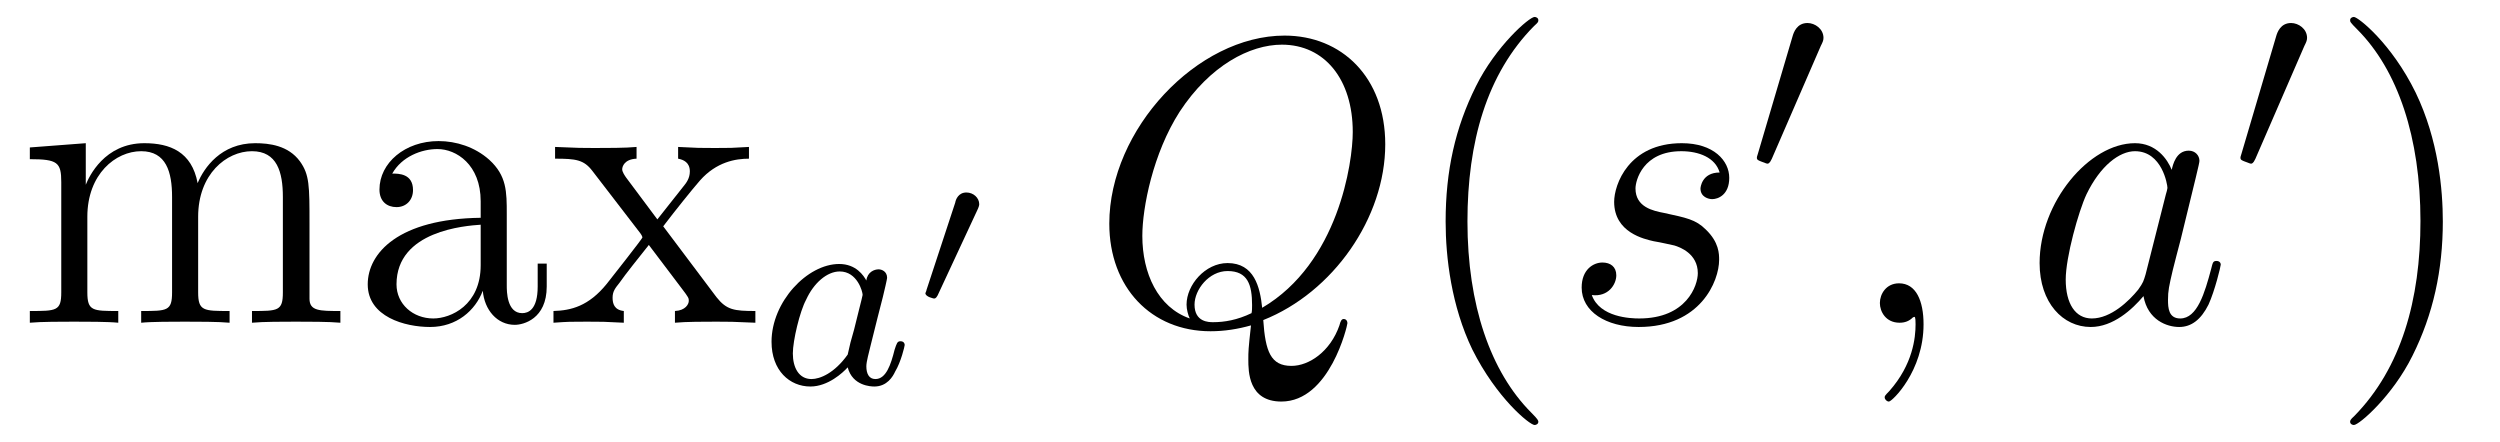
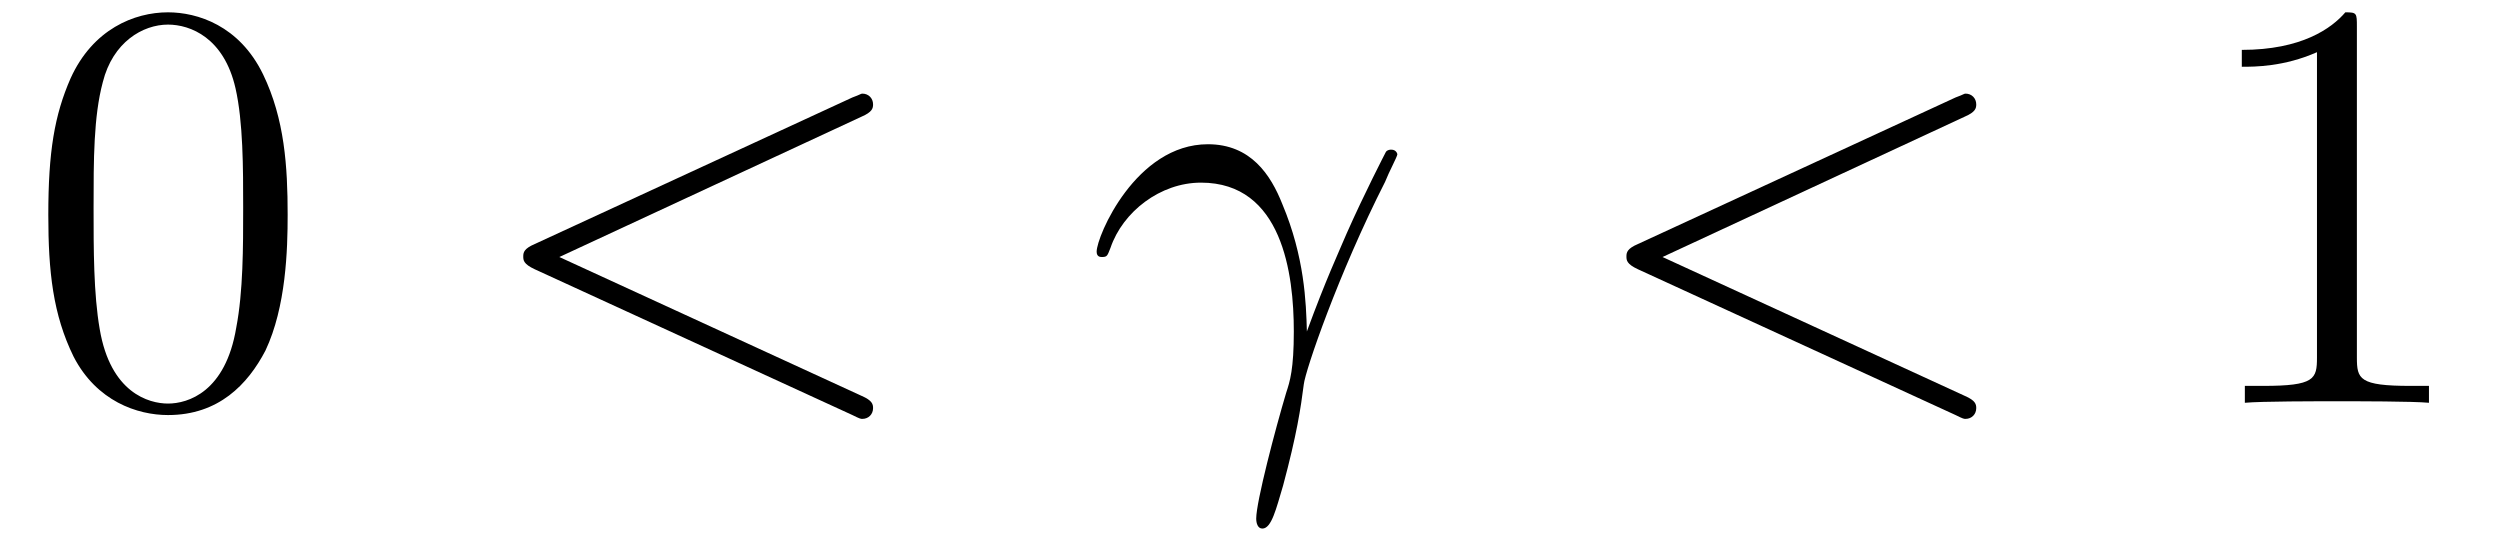
- <svg xmlns="http://www.w3.org/2000/svg" xmlns:xlink="http://www.w3.org/1999/xlink" viewBox="0 0 73.328 12.955" version="1.2">
+ <svg xmlns="http://www.w3.org/2000/svg" xmlns:xlink="http://www.w3.org/1999/xlink" viewBox="0 0 50.921 11.029" version="1.2">
  <defs>
    <g>
      <symbol overflow="visible" id="glyph0-0">
        <path style="stroke:none;" d="" />
      </symbol>
      <symbol overflow="visible" id="glyph0-1">
-         <path style="stroke:none;" d="M 8.578 -2.906 C 8.578 -4.016 8.578 -4.344 8.297 -4.734 C 7.953 -5.203 7.391 -5.266 6.984 -5.266 C 5.984 -5.266 5.484 -4.547 5.297 -4.094 C 5.125 -5.016 4.484 -5.266 3.734 -5.266 C 2.562 -5.266 2.109 -4.281 2.016 -4.047 L 2.016 -5.266 L 0.375 -5.141 L 0.375 -4.797 C 1.188 -4.797 1.297 -4.703 1.297 -4.125 L 1.297 -0.891 C 1.297 -0.344 1.156 -0.344 0.375 -0.344 L 0.375 0 C 0.688 -0.031 1.344 -0.031 1.672 -0.031 C 2.016 -0.031 2.672 -0.031 2.969 0 L 2.969 -0.344 C 2.219 -0.344 2.062 -0.344 2.062 -0.891 L 2.062 -3.109 C 2.062 -4.359 2.891 -5.031 3.641 -5.031 C 4.375 -5.031 4.547 -4.422 4.547 -3.688 L 4.547 -0.891 C 4.547 -0.344 4.406 -0.344 3.641 -0.344 L 3.641 0 C 3.938 -0.031 4.594 -0.031 4.922 -0.031 C 5.266 -0.031 5.922 -0.031 6.234 0 L 6.234 -0.344 C 5.469 -0.344 5.312 -0.344 5.312 -0.891 L 5.312 -3.109 C 5.312 -4.359 6.141 -5.031 6.891 -5.031 C 7.625 -5.031 7.797 -4.422 7.797 -3.688 L 7.797 -0.891 C 7.797 -0.344 7.656 -0.344 6.891 -0.344 L 6.891 0 C 7.203 -0.031 7.844 -0.031 8.172 -0.031 C 8.516 -0.031 9.172 -0.031 9.484 0 L 9.484 -0.344 C 8.875 -0.344 8.578 -0.344 8.578 -0.703 Z M 8.578 -2.906 " />
+         <path style="stroke:none;" d="M 5.359 -3.828 C 5.359 -4.812 5.297 -5.781 4.859 -6.688 C 4.375 -7.688 3.516 -7.953 2.922 -7.953 C 2.234 -7.953 1.391 -7.609 0.938 -6.609 C 0.609 -5.859 0.484 -5.109 0.484 -3.828 C 0.484 -2.672 0.578 -1.797 1 -0.938 C 1.469 -0.031 2.297 0.25 2.922 0.25 C 3.953 0.25 4.547 -0.375 4.906 -1.062 C 5.328 -1.953 5.359 -3.125 5.359 -3.828 Z M 2.922 0.016 C 2.531 0.016 1.75 -0.203 1.531 -1.5 C 1.406 -2.219 1.406 -3.125 1.406 -3.969 C 1.406 -4.953 1.406 -5.828 1.594 -6.531 C 1.797 -7.344 2.406 -7.703 2.922 -7.703 C 3.375 -7.703 4.062 -7.438 4.297 -6.406 C 4.453 -5.719 4.453 -4.781 4.453 -3.969 C 4.453 -3.172 4.453 -2.266 4.312 -1.531 C 4.094 -0.219 3.328 0.016 2.922 0.016 Z M 2.922 0.016 " />
      </symbol>
      <symbol overflow="visible" id="glyph0-2">
-         <path style="stroke:none;" d="M 4.609 -3.188 C 4.609 -3.844 4.609 -4.312 4.094 -4.781 C 3.672 -5.156 3.125 -5.328 2.609 -5.328 C 1.625 -5.328 0.875 -4.688 0.875 -3.906 C 0.875 -3.562 1.094 -3.391 1.375 -3.391 C 1.656 -3.391 1.859 -3.594 1.859 -3.891 C 1.859 -4.375 1.438 -4.375 1.25 -4.375 C 1.531 -4.875 2.109 -5.094 2.578 -5.094 C 3.125 -5.094 3.844 -4.641 3.844 -3.562 L 3.844 -3.078 C 1.438 -3.047 0.531 -2.047 0.531 -1.125 C 0.531 -0.172 1.625 0.125 2.359 0.125 C 3.141 0.125 3.688 -0.359 3.906 -0.938 C 3.953 -0.375 4.328 0.062 4.844 0.062 C 5.094 0.062 5.781 -0.109 5.781 -1.062 L 5.781 -1.734 L 5.516 -1.734 L 5.516 -1.062 C 5.516 -0.375 5.234 -0.281 5.062 -0.281 C 4.609 -0.281 4.609 -0.922 4.609 -1.094 Z M 3.844 -1.688 C 3.844 -0.516 2.969 -0.125 2.453 -0.125 C 1.859 -0.125 1.375 -0.547 1.375 -1.125 C 1.375 -2.703 3.406 -2.844 3.844 -2.875 Z M 3.844 -1.688 " />
-       </symbol>
-       <symbol overflow="visible" id="glyph0-3">
-         <path style="stroke:none;" d="M 3.344 -2.828 C 3.688 -3.281 4.203 -3.922 4.422 -4.172 C 4.906 -4.719 5.469 -4.812 5.859 -4.812 L 5.859 -5.156 C 5.344 -5.125 5.312 -5.125 4.859 -5.125 C 4.406 -5.125 4.375 -5.125 3.781 -5.156 L 3.781 -4.812 C 3.938 -4.781 4.125 -4.703 4.125 -4.438 C 4.125 -4.234 4.016 -4.094 3.938 -4 L 3.172 -3.031 L 2.25 -4.266 C 2.219 -4.312 2.141 -4.422 2.141 -4.5 C 2.141 -4.578 2.203 -4.797 2.562 -4.812 L 2.562 -5.156 C 2.266 -5.125 1.656 -5.125 1.328 -5.125 C 0.938 -5.125 0.906 -5.125 0.172 -5.156 L 0.172 -4.812 C 0.781 -4.812 1.016 -4.781 1.266 -4.453 L 2.672 -2.625 C 2.688 -2.609 2.734 -2.531 2.734 -2.5 C 2.734 -2.469 1.812 -1.297 1.688 -1.141 C 1.156 -0.484 0.641 -0.359 0.125 -0.344 L 0.125 0 C 0.578 -0.031 0.594 -0.031 1.109 -0.031 C 1.562 -0.031 1.594 -0.031 2.188 0 L 2.188 -0.344 C 1.906 -0.375 1.859 -0.562 1.859 -0.734 C 1.859 -0.922 1.938 -1.016 2.062 -1.172 C 2.234 -1.422 2.625 -1.906 2.922 -2.281 L 3.891 -1 C 4.094 -0.734 4.094 -0.719 4.094 -0.641 C 4.094 -0.547 4 -0.359 3.688 -0.344 L 3.688 0 C 4 -0.031 4.578 -0.031 4.906 -0.031 C 5.312 -0.031 5.328 -0.031 6.047 0 L 6.047 -0.344 C 5.422 -0.344 5.203 -0.375 4.906 -0.75 Z M 3.344 -2.828 " />
-       </symbol>
-       <symbol overflow="visible" id="glyph0-4">
-         <path style="stroke:none;" d="M 3.891 2.906 C 3.891 2.875 3.891 2.844 3.688 2.641 C 2.484 1.438 1.812 -0.531 1.812 -2.969 C 1.812 -5.297 2.375 -7.297 3.766 -8.703 C 3.891 -8.812 3.891 -8.828 3.891 -8.875 C 3.891 -8.938 3.828 -8.969 3.781 -8.969 C 3.625 -8.969 2.641 -8.109 2.062 -6.938 C 1.453 -5.719 1.172 -4.453 1.172 -2.969 C 1.172 -1.906 1.344 -0.484 1.953 0.781 C 2.672 2.219 3.641 3 3.781 3 C 3.828 3 3.891 2.969 3.891 2.906 Z M 3.891 2.906 " />
-       </symbol>
-       <symbol overflow="visible" id="glyph0-5">
-         <path style="stroke:none;" d="M 3.375 -2.969 C 3.375 -3.891 3.25 -5.359 2.578 -6.75 C 1.875 -8.188 0.891 -8.969 0.766 -8.969 C 0.719 -8.969 0.656 -8.938 0.656 -8.875 C 0.656 -8.828 0.656 -8.812 0.859 -8.609 C 2.062 -7.406 2.719 -5.422 2.719 -2.984 C 2.719 -0.672 2.156 1.328 0.781 2.734 C 0.656 2.844 0.656 2.875 0.656 2.906 C 0.656 2.969 0.719 3 0.766 3 C 0.922 3 1.906 2.141 2.484 0.969 C 3.094 -0.25 3.375 -1.547 3.375 -2.969 Z M 3.375 -2.969 " />
+         <path style="stroke:none;" d="M 3.438 -7.656 C 3.438 -7.938 3.438 -7.953 3.203 -7.953 C 2.922 -7.625 2.312 -7.188 1.094 -7.188 L 1.094 -6.844 C 1.359 -6.844 1.953 -6.844 2.625 -7.141 L 2.625 -0.922 C 2.625 -0.484 2.578 -0.344 1.531 -0.344 L 1.156 -0.344 L 1.156 0 C 1.484 -0.031 2.641 -0.031 3.031 -0.031 C 3.438 -0.031 4.578 -0.031 4.906 0 L 4.906 -0.344 L 4.531 -0.344 C 3.484 -0.344 3.438 -0.484 3.438 -0.922 Z M 3.438 -7.656 " />
      </symbol>
      <symbol overflow="visible" id="glyph1-0">
        <path style="stroke:none;" d="" />
      </symbol>
      <symbol overflow="visible" id="glyph1-1">
-         <path style="stroke:none;" d="M 3.125 -3.031 C 3.047 -3.172 2.828 -3.516 2.328 -3.516 C 1.391 -3.516 0.344 -2.406 0.344 -1.234 C 0.344 -0.391 0.875 0.078 1.484 0.078 C 2 0.078 2.438 -0.328 2.578 -0.484 C 2.719 0.062 3.266 0.078 3.359 0.078 C 3.734 0.078 3.906 -0.219 3.969 -0.359 C 4.141 -0.641 4.25 -1.109 4.25 -1.141 C 4.25 -1.188 4.219 -1.25 4.125 -1.25 C 4.031 -1.25 4.016 -1.188 3.953 -1 C 3.844 -0.562 3.703 -0.141 3.391 -0.141 C 3.203 -0.141 3.125 -0.297 3.125 -0.516 C 3.125 -0.656 3.203 -0.922 3.25 -1.125 C 3.297 -1.328 3.422 -1.797 3.453 -1.938 L 3.609 -2.547 C 3.656 -2.734 3.734 -3.078 3.734 -3.109 C 3.734 -3.297 3.578 -3.359 3.484 -3.359 C 3.359 -3.359 3.156 -3.281 3.125 -3.031 Z M 2.578 -0.859 C 2.188 -0.312 1.766 -0.141 1.516 -0.141 C 1.141 -0.141 0.969 -0.484 0.969 -0.891 C 0.969 -1.266 1.172 -2.125 1.359 -2.469 C 1.578 -2.953 1.969 -3.297 2.344 -3.297 C 2.859 -3.297 3.016 -2.703 3.016 -2.609 C 3.016 -2.578 2.812 -1.797 2.766 -1.594 C 2.656 -1.219 2.656 -1.203 2.578 -0.859 Z M 2.578 -0.859 " />
+         <path style="stroke:none;" d="M 7.875 -5.828 C 8.094 -5.922 8.109 -6 8.109 -6.078 C 8.109 -6.203 8.016 -6.297 7.891 -6.297 C 7.859 -6.297 7.859 -6.281 7.688 -6.219 L 1.219 -3.234 C 1 -3.141 0.984 -3.062 0.984 -2.984 C 0.984 -2.906 0.984 -2.828 1.219 -2.719 L 7.688 0.25 C 7.844 0.328 7.859 0.328 7.891 0.328 C 8.016 0.328 8.109 0.234 8.109 0.109 C 8.109 0.031 8.094 -0.047 7.875 -0.141 L 1.719 -2.969 Z M 7.875 -5.828 " />
      </symbol>
-       <symbol overflow="visible" id="glyph2-0">
-         <path style="stroke:none;" d="" />
-       </symbol>
-       <symbol overflow="visible" id="glyph2-1">
-         <path style="stroke:none;" d="M 1.875 -2.812 C 1.922 -2.906 1.938 -2.969 1.938 -3 C 1.938 -3.188 1.766 -3.344 1.562 -3.344 C 1.328 -3.344 1.25 -3.141 1.234 -3.047 L 0.391 -0.484 C 0.391 -0.453 0.359 -0.406 0.359 -0.391 C 0.359 -0.281 0.609 -0.234 0.609 -0.234 C 0.672 -0.234 0.688 -0.281 0.719 -0.328 Z M 1.875 -2.812 " />
-       </symbol>
-       <symbol overflow="visible" id="glyph3-0">
-         <path style="stroke:none;" d="" />
-       </symbol>
-       <symbol overflow="visible" id="glyph3-1">
-         <path style="stroke:none;" d="M 5.094 -0.078 C 7.141 -0.891 8.672 -3.078 8.672 -5.234 C 8.672 -7.203 7.391 -8.422 5.719 -8.422 C 3.156 -8.422 0.578 -5.672 0.578 -2.906 C 0.578 -1.031 1.812 0.25 3.547 0.25 C 3.953 0.25 4.344 0.188 4.734 0.078 C 4.656 0.781 4.656 0.844 4.656 1.078 C 4.656 1.422 4.656 2.312 5.625 2.312 C 7.047 2.312 7.562 0.078 7.562 0.016 C 7.562 -0.062 7.516 -0.109 7.453 -0.109 C 7.391 -0.109 7.359 -0.047 7.328 0.078 C 7.062 0.844 6.438 1.266 5.922 1.266 C 5.312 1.266 5.156 0.844 5.094 -0.078 Z M 2.938 -0.125 C 2 -0.453 1.547 -1.453 1.547 -2.547 C 1.547 -3.375 1.859 -4.969 2.641 -6.188 C 3.531 -7.547 4.703 -8.156 5.641 -8.156 C 6.891 -8.156 7.719 -7.141 7.719 -5.594 C 7.719 -4.703 7.297 -1.75 5.062 -0.438 C 5 -1.047 4.828 -1.75 4.047 -1.75 C 3.391 -1.75 2.844 -1.109 2.844 -0.531 C 2.844 -0.391 2.891 -0.219 2.938 -0.125 Z M 4.75 -0.281 C 4.328 -0.078 3.953 -0.016 3.625 -0.016 C 3.5 -0.016 3.078 -0.016 3.078 -0.531 C 3.078 -0.969 3.5 -1.516 4.047 -1.516 C 4.641 -1.516 4.766 -1.109 4.766 -0.516 C 4.766 -0.438 4.766 -0.344 4.75 -0.281 Z M 4.75 -0.281 " />
-       </symbol>
-       <symbol overflow="visible" id="glyph3-2">
-         <path style="stroke:none;" d="M 2.719 -2.391 C 2.922 -2.359 3.25 -2.281 3.328 -2.266 C 3.484 -2.219 4.016 -2.031 4.016 -1.453 C 4.016 -1.094 3.688 -0.125 2.297 -0.125 C 2.047 -0.125 1.141 -0.156 0.906 -0.812 C 1.391 -0.75 1.625 -1.125 1.625 -1.391 C 1.625 -1.641 1.453 -1.766 1.219 -1.766 C 0.953 -1.766 0.609 -1.562 0.609 -1.031 C 0.609 -0.328 1.328 0.125 2.281 0.125 C 4.094 0.125 4.641 -1.219 4.641 -1.844 C 4.641 -2.016 4.641 -2.359 4.25 -2.734 C 3.953 -3.031 3.672 -3.078 3.031 -3.219 C 2.703 -3.281 2.188 -3.391 2.188 -3.938 C 2.188 -4.172 2.406 -5.031 3.531 -5.031 C 4.047 -5.031 4.531 -4.844 4.656 -4.406 C 4.125 -4.406 4.094 -3.953 4.094 -3.938 C 4.094 -3.688 4.328 -3.625 4.438 -3.625 C 4.609 -3.625 4.938 -3.75 4.938 -4.25 C 4.938 -4.75 4.484 -5.266 3.547 -5.266 C 1.984 -5.266 1.562 -4.047 1.562 -3.547 C 1.562 -2.641 2.453 -2.453 2.719 -2.391 Z M 2.719 -2.391 " />
-       </symbol>
-       <symbol overflow="visible" id="glyph3-3">
-         <path style="stroke:none;" d="M 2.328 0.047 C 2.328 -0.641 2.109 -1.156 1.609 -1.156 C 1.234 -1.156 1.047 -0.844 1.047 -0.578 C 1.047 -0.328 1.219 0 1.625 0 C 1.781 0 1.906 -0.047 2.016 -0.156 C 2.047 -0.172 2.062 -0.172 2.062 -0.172 C 2.094 -0.172 2.094 -0.016 2.094 0.047 C 2.094 0.438 2.016 1.219 1.328 2 C 1.188 2.141 1.188 2.156 1.188 2.188 C 1.188 2.25 1.25 2.312 1.312 2.312 C 1.406 2.312 2.328 1.422 2.328 0.047 Z M 2.328 0.047 " />
-       </symbol>
-       <symbol overflow="visible" id="glyph3-4">
-         <path style="stroke:none;" d="M 3.594 -1.422 C 3.531 -1.219 3.531 -1.188 3.375 -0.969 C 3.109 -0.641 2.578 -0.125 2.016 -0.125 C 1.531 -0.125 1.25 -0.562 1.25 -1.266 C 1.25 -1.922 1.625 -3.266 1.859 -3.766 C 2.266 -4.609 2.828 -5.031 3.281 -5.031 C 4.078 -5.031 4.234 -4.047 4.234 -3.953 C 4.234 -3.938 4.203 -3.797 4.188 -3.766 Z M 4.359 -4.484 C 4.234 -4.797 3.906 -5.266 3.281 -5.266 C 1.938 -5.266 0.484 -3.531 0.484 -1.75 C 0.484 -0.578 1.172 0.125 1.984 0.125 C 2.641 0.125 3.203 -0.391 3.531 -0.781 C 3.656 -0.078 4.219 0.125 4.578 0.125 C 4.938 0.125 5.219 -0.094 5.438 -0.531 C 5.625 -0.938 5.797 -1.656 5.797 -1.703 C 5.797 -1.766 5.75 -1.812 5.672 -1.812 C 5.562 -1.812 5.562 -1.75 5.516 -1.578 C 5.328 -0.875 5.109 -0.125 4.609 -0.125 C 4.266 -0.125 4.25 -0.438 4.25 -0.672 C 4.25 -0.938 4.281 -1.078 4.391 -1.547 C 4.469 -1.844 4.531 -2.109 4.625 -2.453 C 5.062 -4.25 5.172 -4.672 5.172 -4.75 C 5.172 -4.906 5.047 -5.047 4.859 -5.047 C 4.484 -5.047 4.391 -4.625 4.359 -4.484 Z M 4.359 -4.484 " />
-       </symbol>
-       <symbol overflow="visible" id="glyph4-0">
-         <path style="stroke:none;" d="" />
-       </symbol>
-       <symbol overflow="visible" id="glyph4-1">
-         <path style="stroke:none;" d="M 2.109 -3.781 C 2.156 -3.875 2.188 -3.938 2.188 -4.016 C 2.188 -4.281 1.938 -4.453 1.719 -4.453 C 1.406 -4.453 1.312 -4.172 1.281 -4.062 L 0.266 -0.625 C 0.234 -0.531 0.234 -0.516 0.234 -0.5 C 0.234 -0.438 0.281 -0.422 0.359 -0.391 C 0.516 -0.328 0.531 -0.328 0.547 -0.328 C 0.562 -0.328 0.609 -0.328 0.672 -0.469 Z M 2.109 -3.781 " />
+       <symbol overflow="visible" id="glyph1-2">
+         <path style="stroke:none;" d="M 4.516 -1.453 C 4.5 -2.047 4.469 -2.969 4.016 -4.047 C 3.781 -4.641 3.375 -5.266 2.5 -5.266 C 1.031 -5.266 0.234 -3.391 0.234 -3.078 C 0.234 -2.969 0.312 -2.969 0.344 -2.969 C 0.453 -2.969 0.453 -3 0.516 -3.156 C 0.766 -3.891 1.531 -4.484 2.359 -4.484 C 4.016 -4.484 4.25 -2.625 4.25 -1.453 C 4.25 -0.688 4.172 -0.438 4.094 -0.203 C 3.875 0.531 3.484 2.016 3.484 2.359 C 3.484 2.453 3.516 2.562 3.609 2.562 C 3.797 2.562 3.891 2.156 4.031 1.688 C 4.312 0.641 4.391 0.109 4.453 -0.375 C 4.484 -0.656 5.156 -2.625 6.109 -4.5 C 6.188 -4.703 6.359 -5.016 6.359 -5.062 C 6.359 -5.062 6.344 -5.156 6.234 -5.156 C 6.219 -5.156 6.156 -5.156 6.125 -5.109 C 6.109 -5.078 5.688 -4.266 5.328 -3.453 C 5.156 -3.047 4.906 -2.516 4.516 -1.453 Z M 4.516 -1.453 " />
      </symbol>
    </g>
-     <clipPath id="clip1">
-       <path d="M 42 0 L 46 0 L 46 12.953 L 42 12.953 Z M 42 0 " />
-     </clipPath>
-     <clipPath id="clip2">
-       <path d="M 68 0 L 72 0 L 72 12.953 L 68 12.953 Z M 68 0 " />
-     </clipPath>
  </defs>
  <g id="surface1">
    <g style="fill:rgb(0%,0%,0%);fill-opacity:1;">
-       <use xlink:href="#glyph0-1" x="0.5" y="9.466" />
-       <use xlink:href="#glyph0-2" x="10.255" y="9.466" />
-       <use xlink:href="#glyph0-3" x="16.109" y="9.466" />
+       <use xlink:href="#glyph0-1" x="0.5" y="8.204" />
    </g>
    <g style="fill:rgb(0%,0%,0%);fill-opacity:1;">
-       <use xlink:href="#glyph1-1" x="22.286" y="11.259" />
+       <use xlink:href="#glyph1-1" x="9.674" y="8.204" />
    </g>
    <g style="fill:rgb(0%,0%,0%);fill-opacity:1;">
-       <use xlink:href="#glyph2-1" x="26.784" y="8.99" />
+       <use xlink:href="#glyph1-2" x="22.103" y="8.204" />
    </g>
    <g style="fill:rgb(0%,0%,0%);fill-opacity:1;">
-       <use xlink:href="#glyph3-1" x="31.959" y="9.466" />
-     </g>
-     <g clip-path="url(#clip1)" clip-rule="nonzero">
-       <g style="fill:rgb(0%,0%,0%);fill-opacity:1;">
-         <use xlink:href="#glyph0-4" x="41.23" y="9.466" />
-       </g>
+       <use xlink:href="#glyph1-1" x="32.144" y="8.204" />
    </g>
    <g style="fill:rgb(0%,0%,0%);fill-opacity:1;">
-       <use xlink:href="#glyph3-2" x="45.783" y="9.466" />
-     </g>
-     <g style="fill:rgb(0%,0%,0%);fill-opacity:1;">
-       <use xlink:href="#glyph4-1" x="51.297" y="5.128" />
-     </g>
-     <g style="fill:rgb(0%,0%,0%);fill-opacity:1;">
-       <use xlink:href="#glyph3-3" x="54.092" y="9.466" />
-     </g>
-     <g style="fill:rgb(0%,0%,0%);fill-opacity:1;">
-       <use xlink:href="#glyph3-4" x="59.34" y="9.466" />
-     </g>
-     <g style="fill:rgb(0%,0%,0%);fill-opacity:1;">
-       <use xlink:href="#glyph4-1" x="65.481" y="5.128" />
-     </g>
-     <g clip-path="url(#clip2)" clip-rule="nonzero">
-       <g style="fill:rgb(0%,0%,0%);fill-opacity:1;">
-         <use xlink:href="#glyph0-5" x="68.276" y="9.466" />
-       </g>
+       <use xlink:href="#glyph0-2" x="44.568" y="8.204" />
    </g>
  </g>
</svg>
